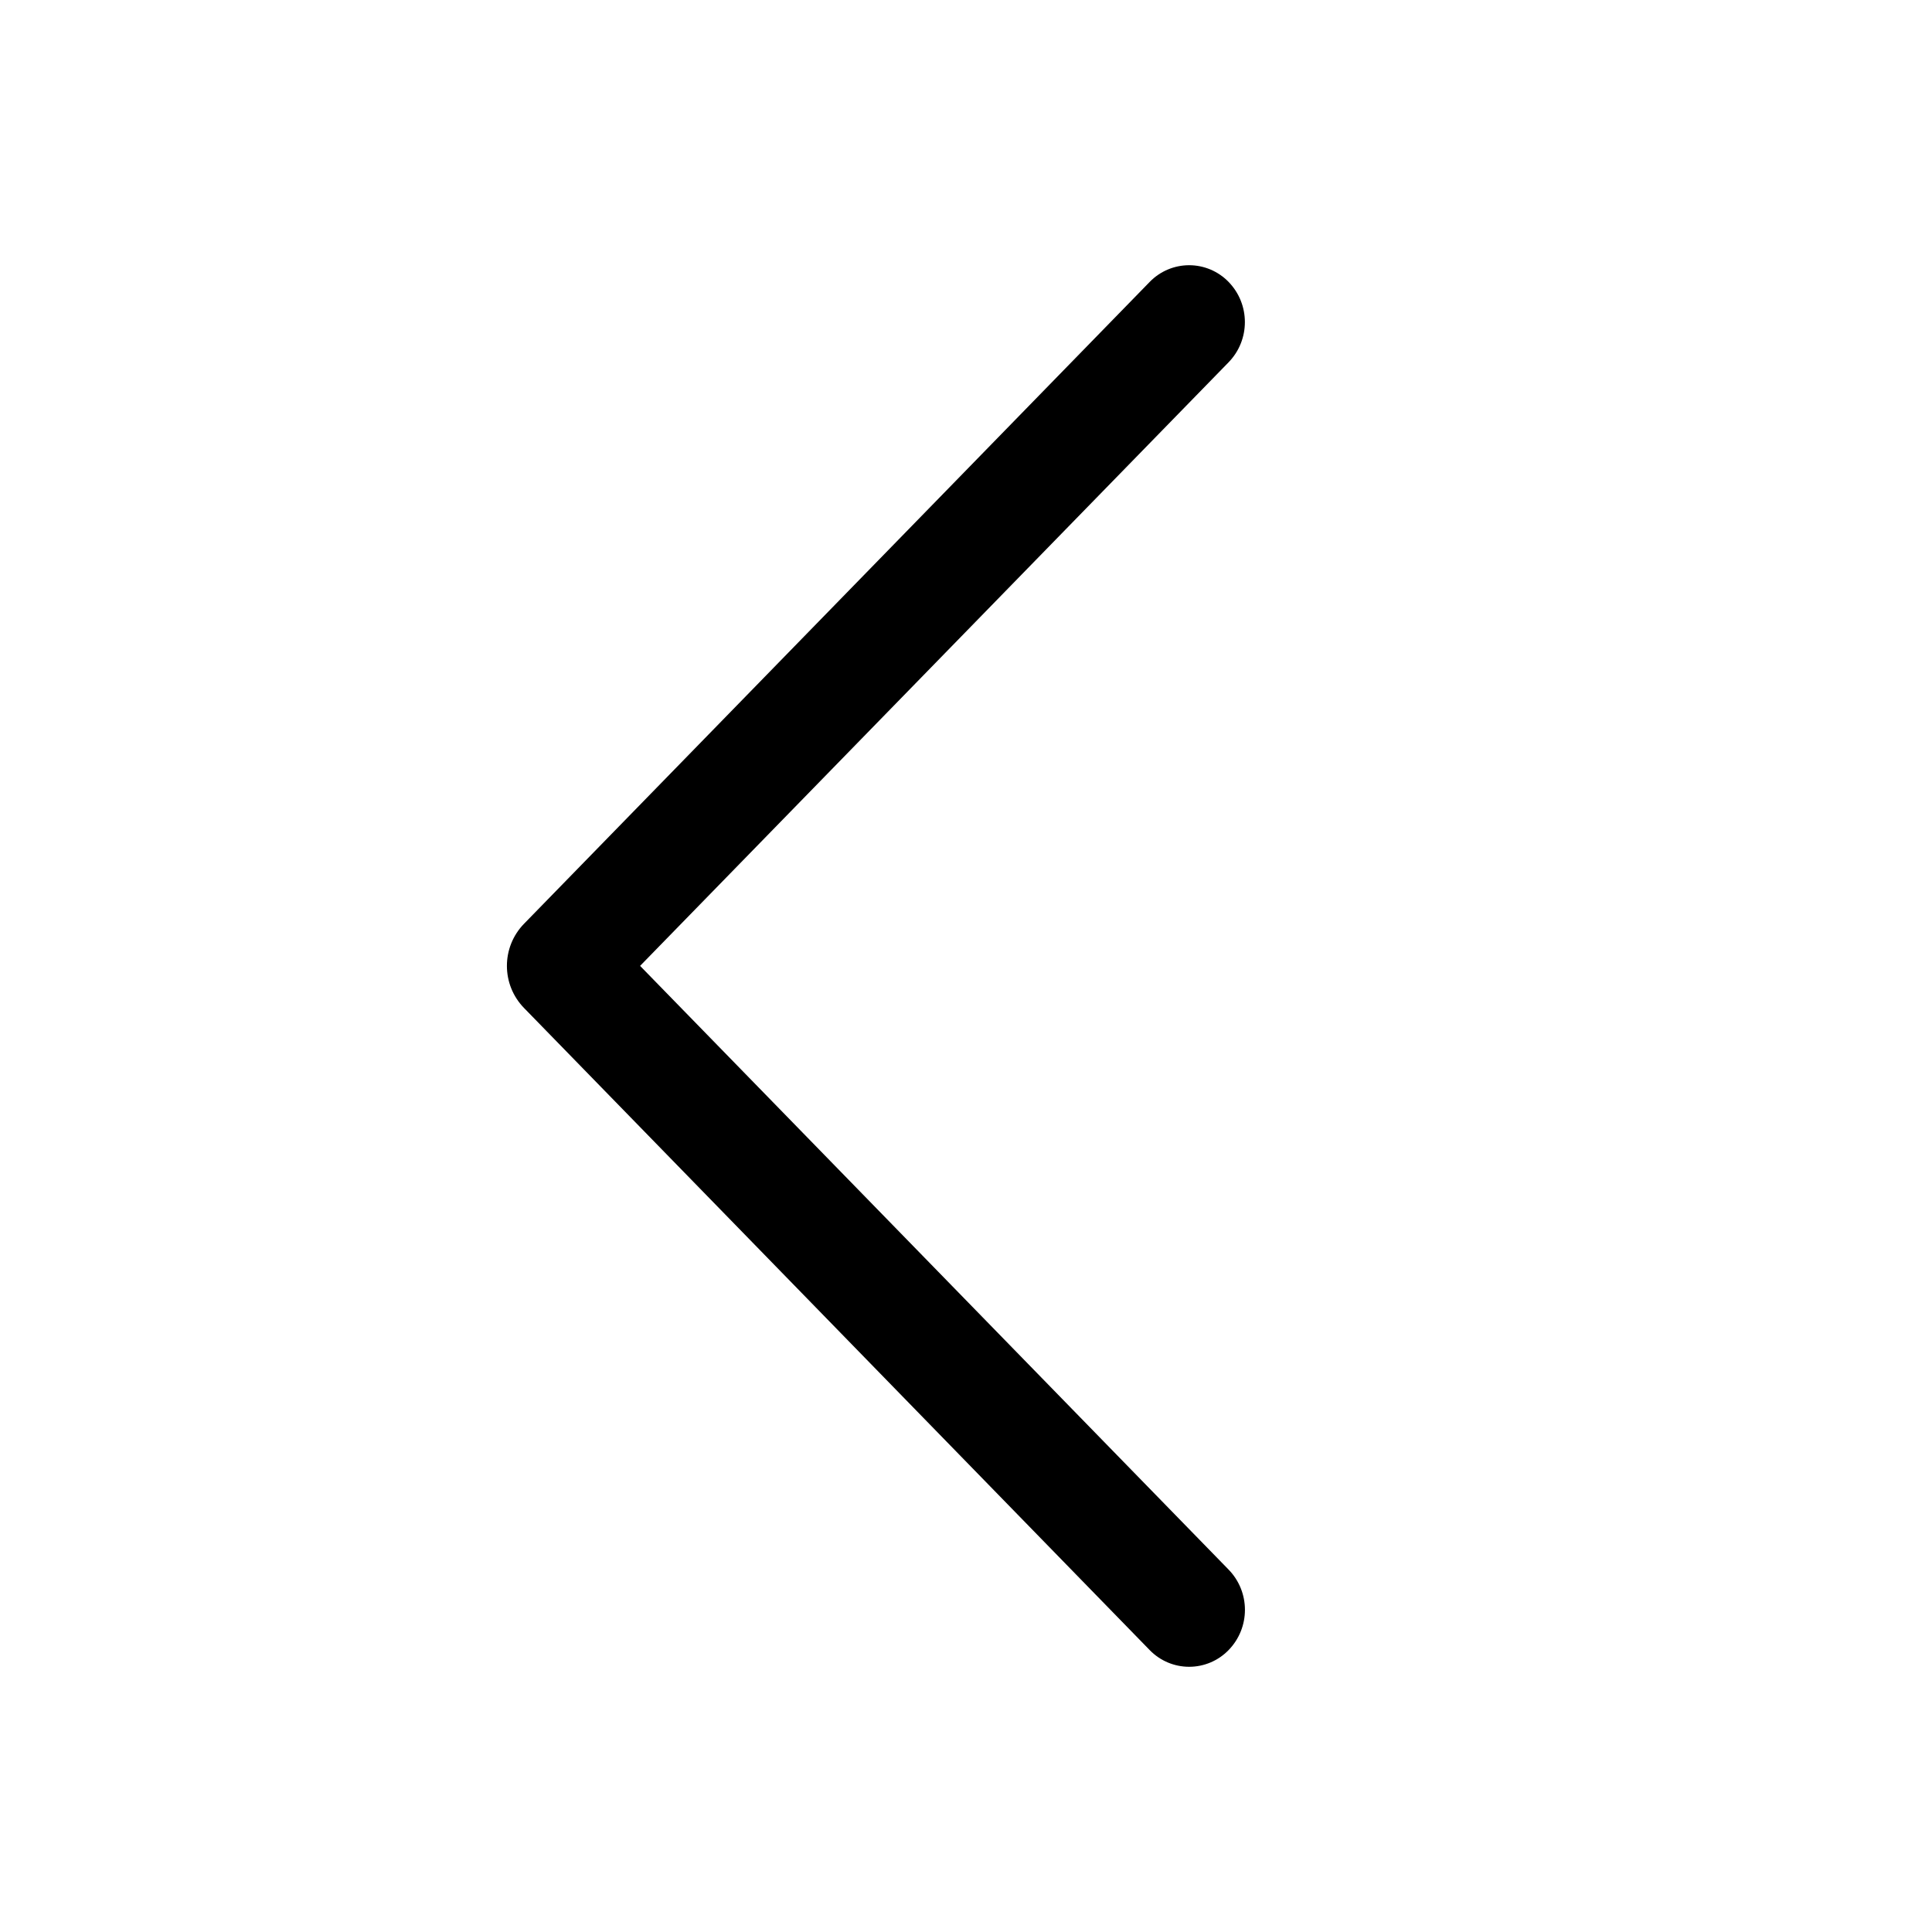
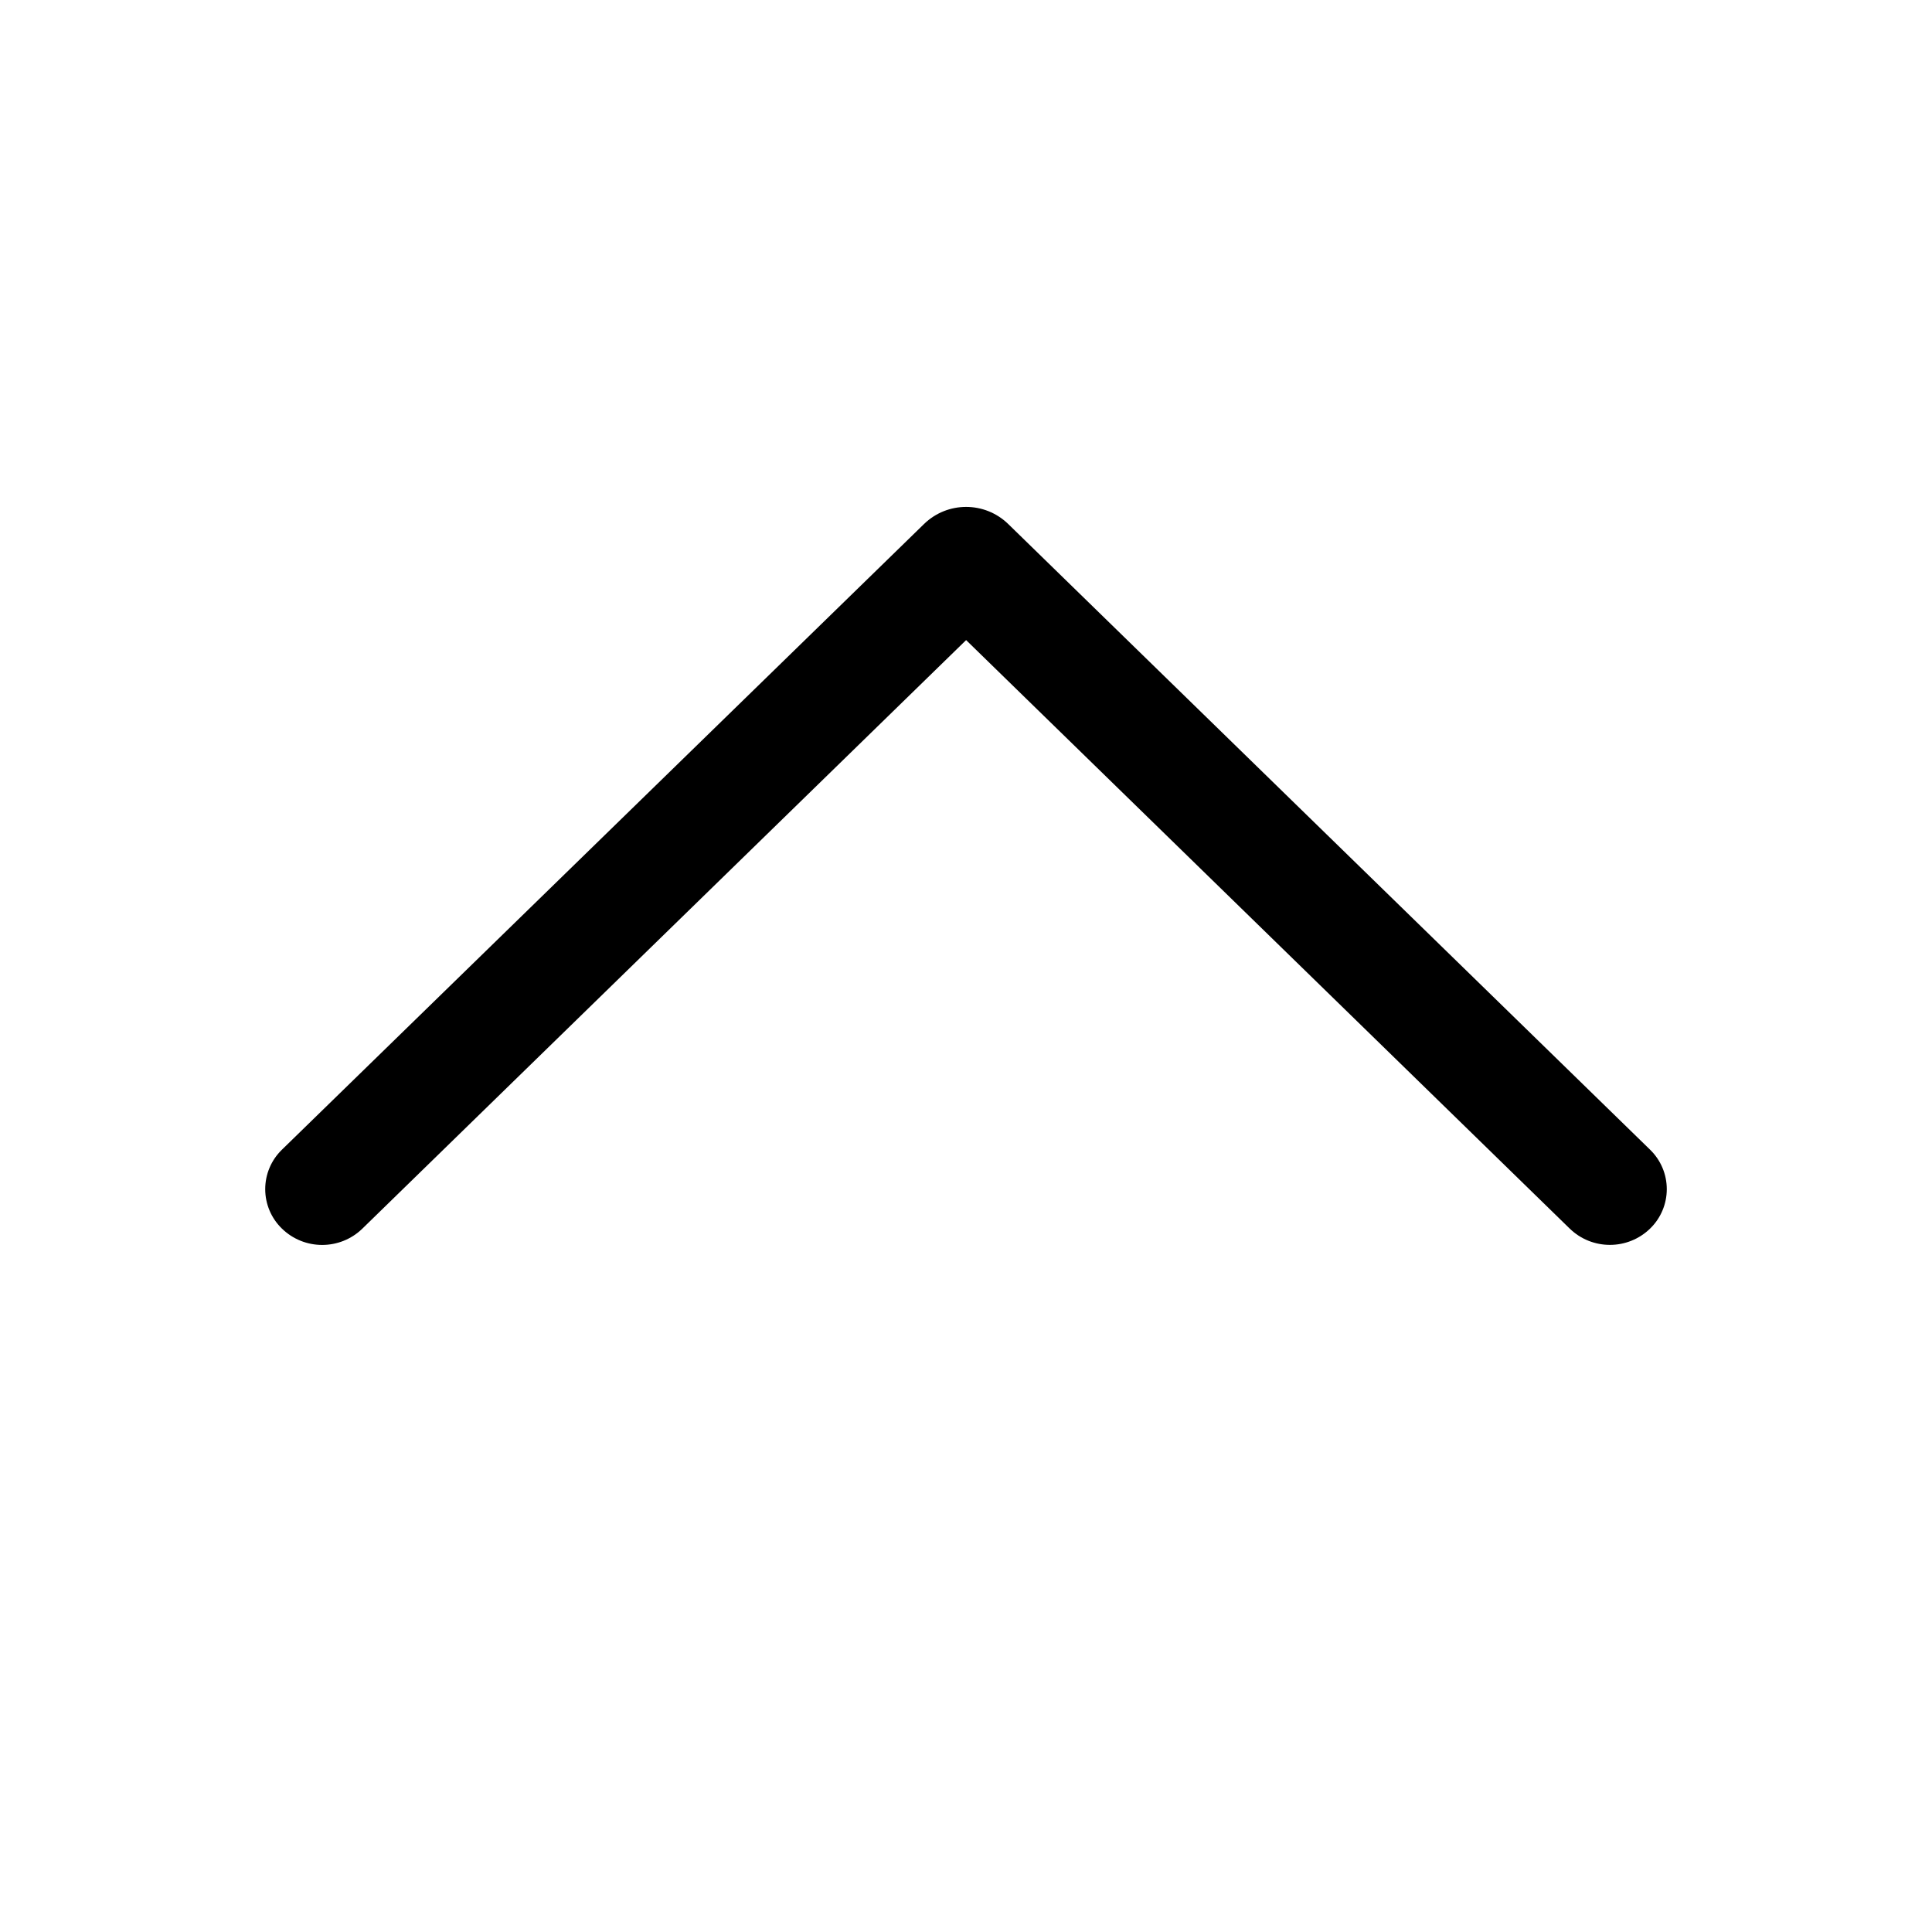
<svg xmlns="http://www.w3.org/2000/svg" width="1024" height="1024" viewBox="0 0 1024 1024">
-   <path fill="currentColor" d="M609.408 149.376L277.76 489.6a32 32 0 0 0 0 44.672l331.648 340.352a29.12 29.12 0 0 0 41.728 0a30.59 30.59 0 0 0 0-42.752L339.264 511.936l311.872-319.872a30.59 30.59 0 0 0 0-42.688a29.12 29.12 0 0 0-41.728 0" />
+   <path transform="rotate(90, 512, 512)" fill="currentColor" d="M609.408 149.376L277.76 489.6a32 32 0 0 0 0 44.672l331.648 340.352a29.12 29.12 0 0 0 41.728 0a30.59 30.59 0 0 0 0-42.752L339.264 511.936l311.872-319.872a30.59 30.59 0 0 0 0-42.688a29.12 29.12 0 0 0-41.728 0" />
</svg>
